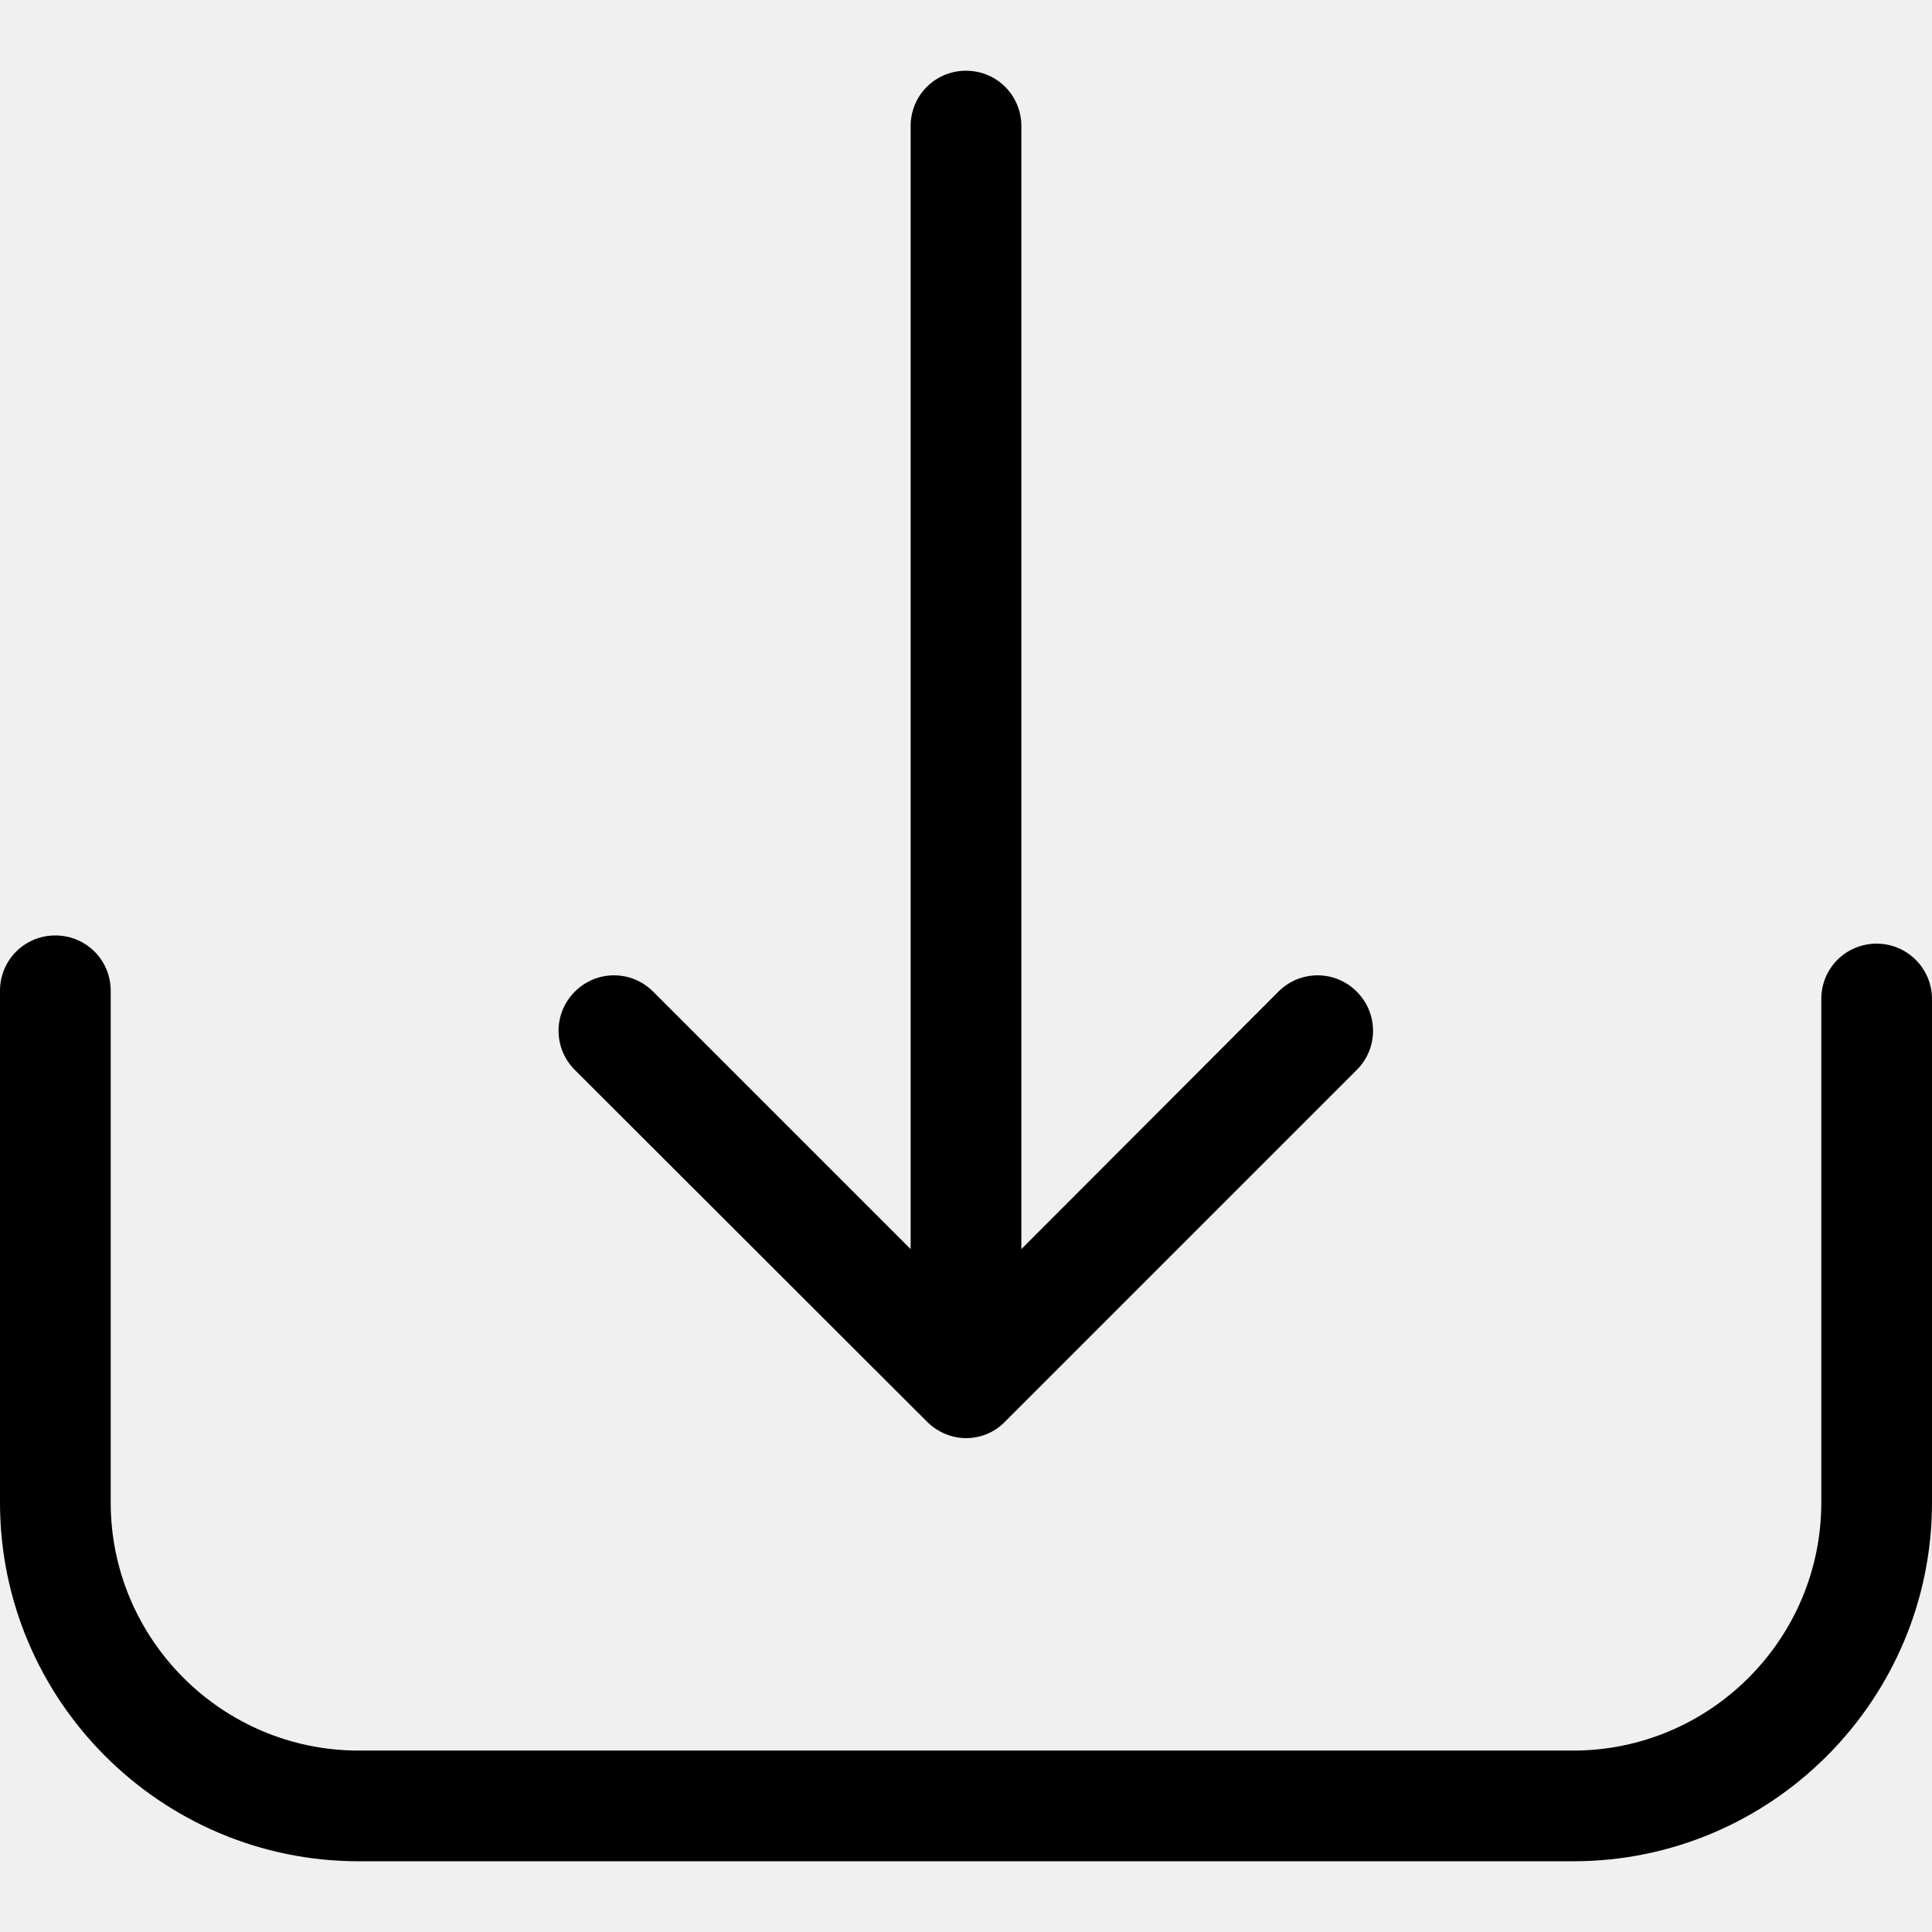
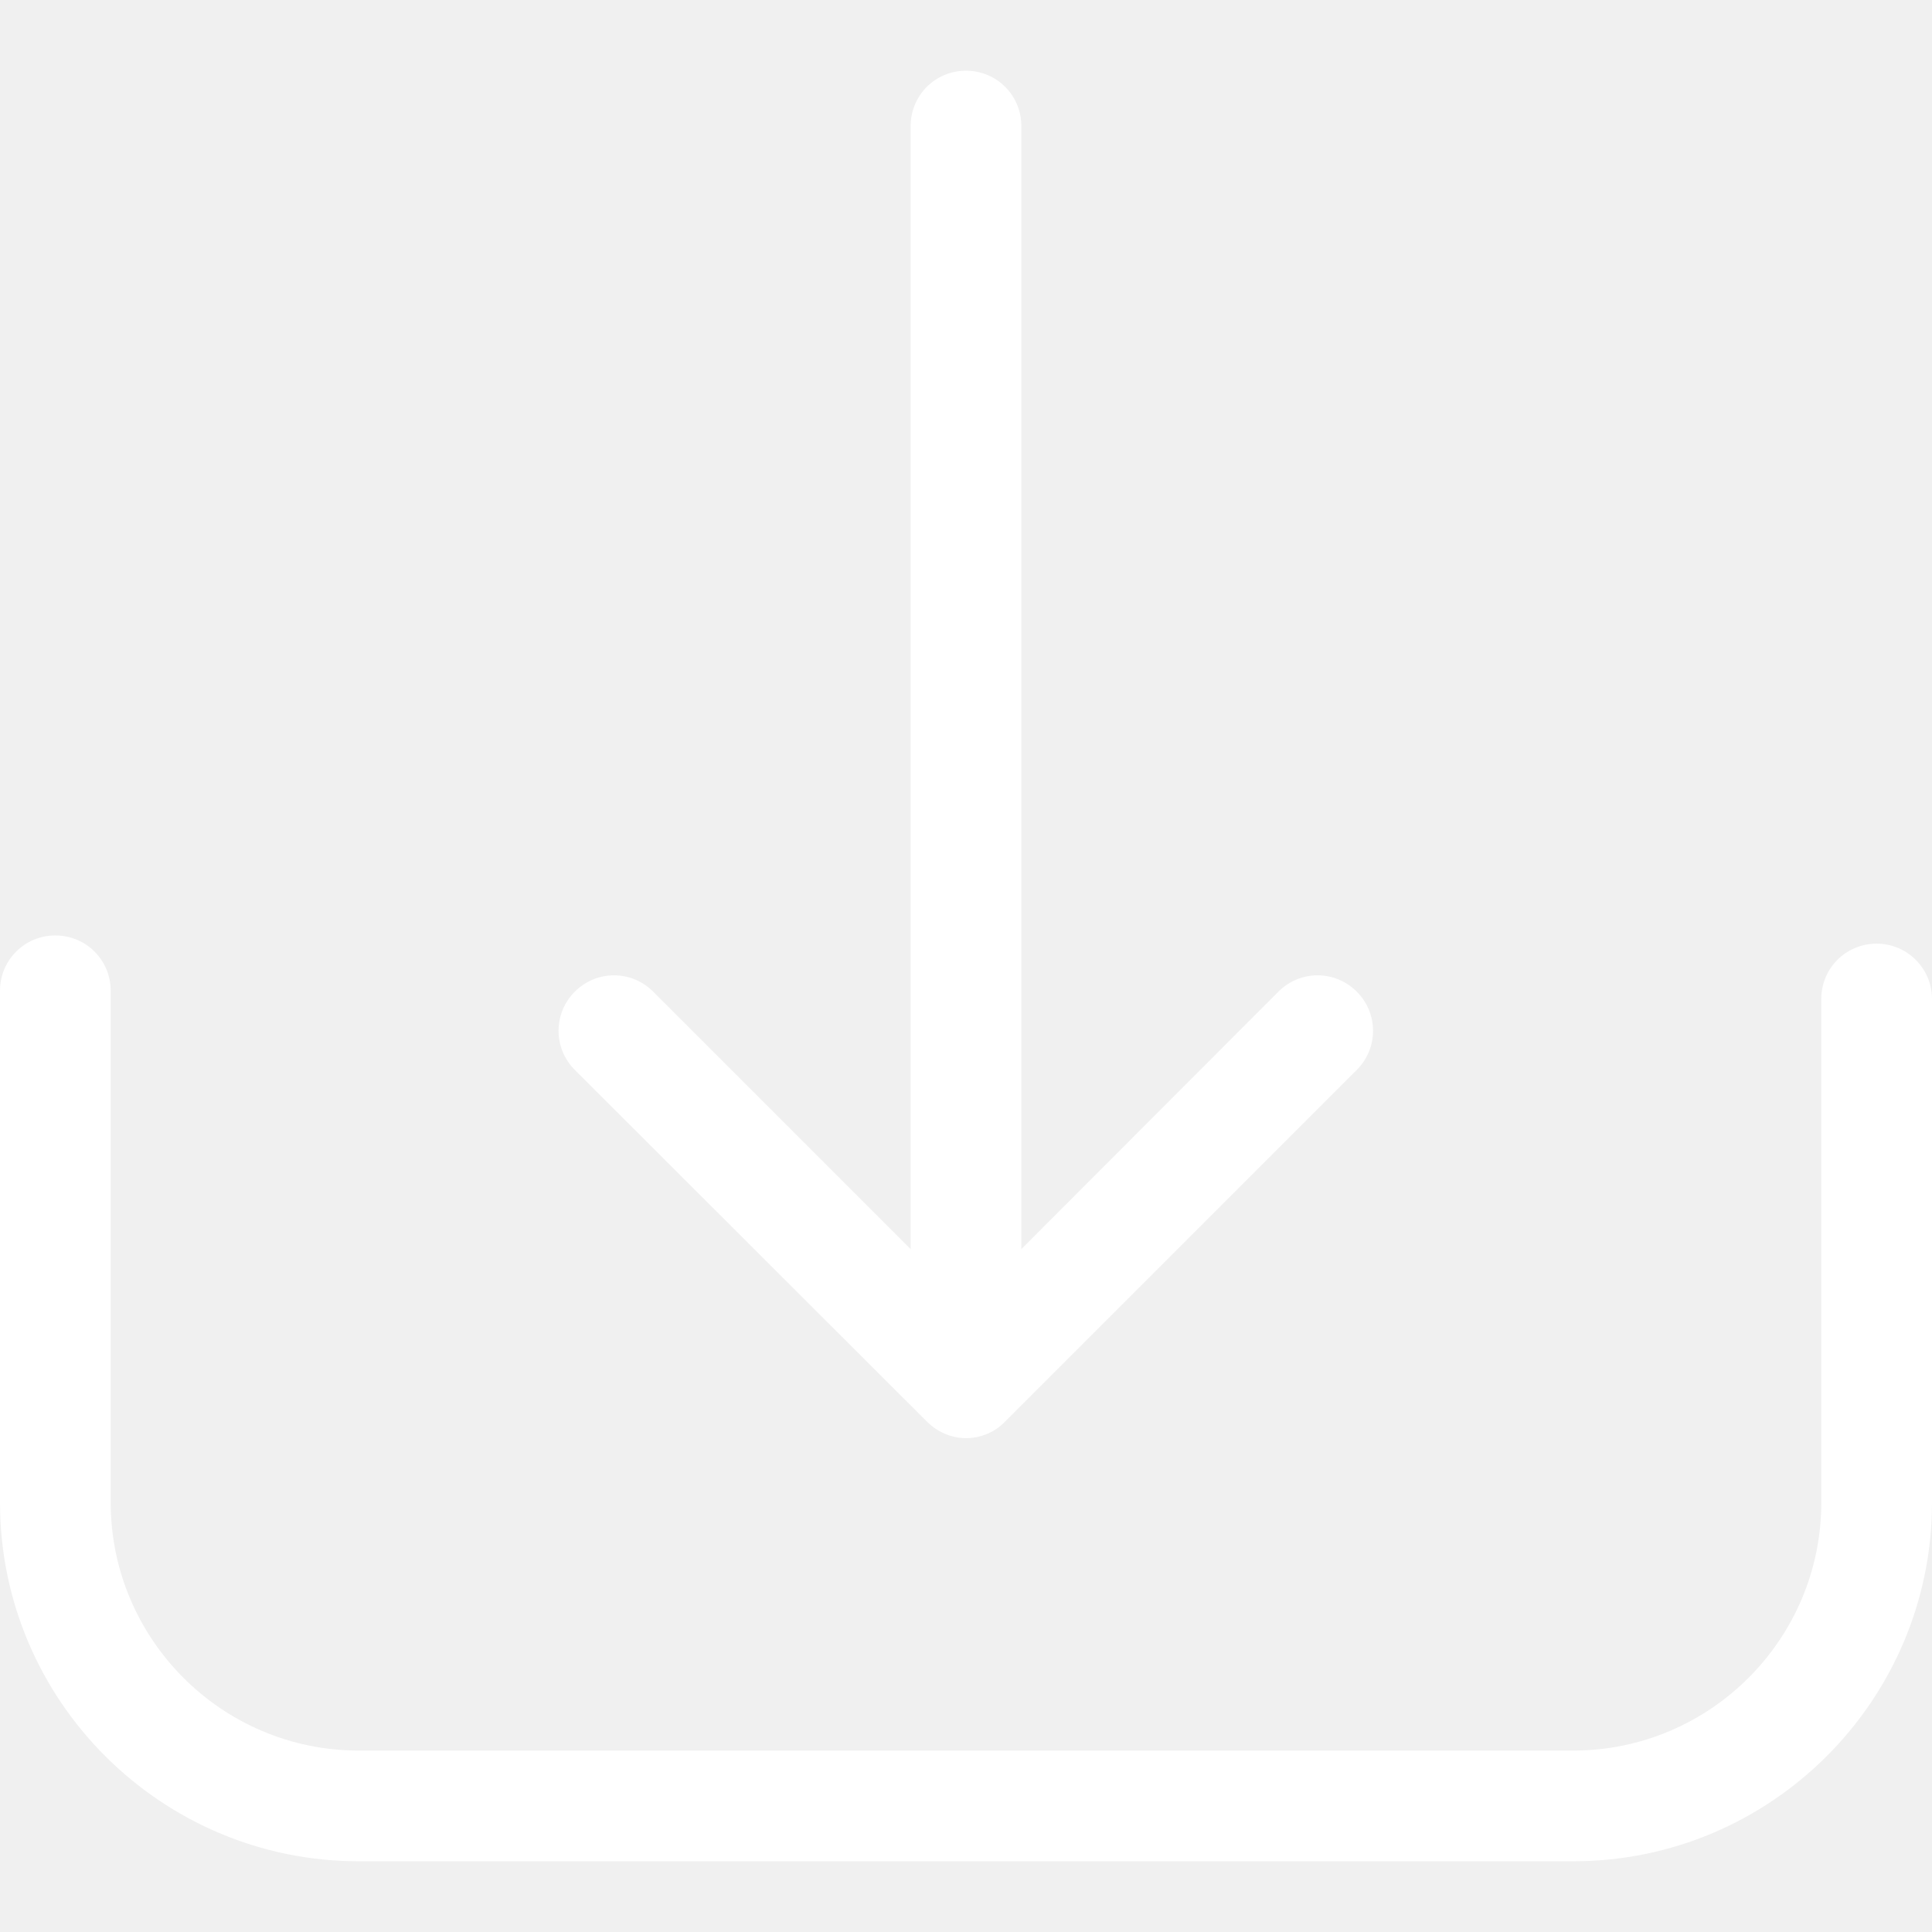
- <svg xmlns="http://www.w3.org/2000/svg" fill="#000000" height="800px" width="800px" version="1.1" id="Capa_1" viewBox="0 0 471.2 471.2" xml:space="preserve">
+ <svg xmlns="http://www.w3.org/2000/svg" fill="#ffffff" height="800px" width="800px" version="1.1" id="Capa_1" viewBox="0 0 471.2 471.2" xml:space="preserve">
  <g>
    <g>
-       <path d="M457.7,230.15c-7.5,0-13.5,6-13.5,13.5v122.8c0,33.4-27.2,60.5-60.5,60.5H87.5c-33.4,0-60.5-27.2-60.5-60.5v-124.8    c0-7.5-6-13.5-13.5-13.5s-13.5,6-13.5,13.5v124.8c0,48.3,39.3,87.5,87.5,87.5h296.2c48.3,0,87.5-39.3,87.5-87.5v-122.8    C471.2,236.25,465.2,230.15,457.7,230.15z" />
-       <path d="M226.1,346.75c2.6,2.6,6.1,4,9.5,4s6.9-1.3,9.5-4l85.8-85.8c5.3-5.3,5.3-13.8,0-19.1c-5.3-5.3-13.8-5.3-19.1,0l-62.7,62.8    V30.75c0-7.5-6-13.5-13.5-13.5s-13.5,6-13.5,13.5v273.9l-62.8-62.8c-5.3-5.3-13.8-5.3-19.1,0c-5.3,5.3-5.3,13.8,0,19.1    L226.1,346.75z" />
+       <path d="M457.7,230.15c-7.5,0-13.5,6-13.5,13.5v122.8c0,33.4-27.2,60.5-60.5,60.5H87.5c-33.4,0-60.5-27.2-60.5-60.5v-124.8    c0-7.5-6-13.5-13.5-13.5s-13.5,6-13.5,13.5v124.8c0,48.3,39.3,87.5,87.5,87.5h296.2c48.3,0,87.5-39.3,87.5-87.5v-122.8    C471.2,236.25,465.2,230.15,457.7,230.15z" fill="#ffffff" />
+       <path d="M226.1,346.75c2.6,2.6,6.1,4,9.5,4s6.9-1.3,9.5-4l85.8-85.8c5.3-5.3,5.3-13.8,0-19.1c-5.3-5.3-13.8-5.3-19.1,0l-62.7,62.8    V30.75c0-7.5-6-13.5-13.5-13.5s-13.5,6-13.5,13.5v273.9l-62.8-62.8c-5.3-5.3-13.8-5.3-19.1,0c-5.3,5.3-5.3,13.8,0,19.1    L226.1,346.75z" fill="#ffffff" />
    </g>
  </g>
</svg>
